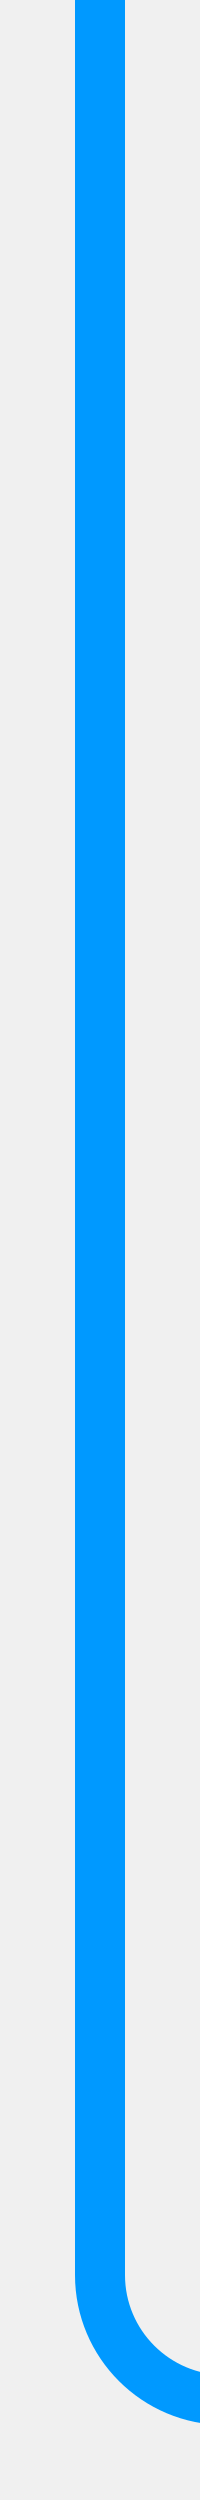
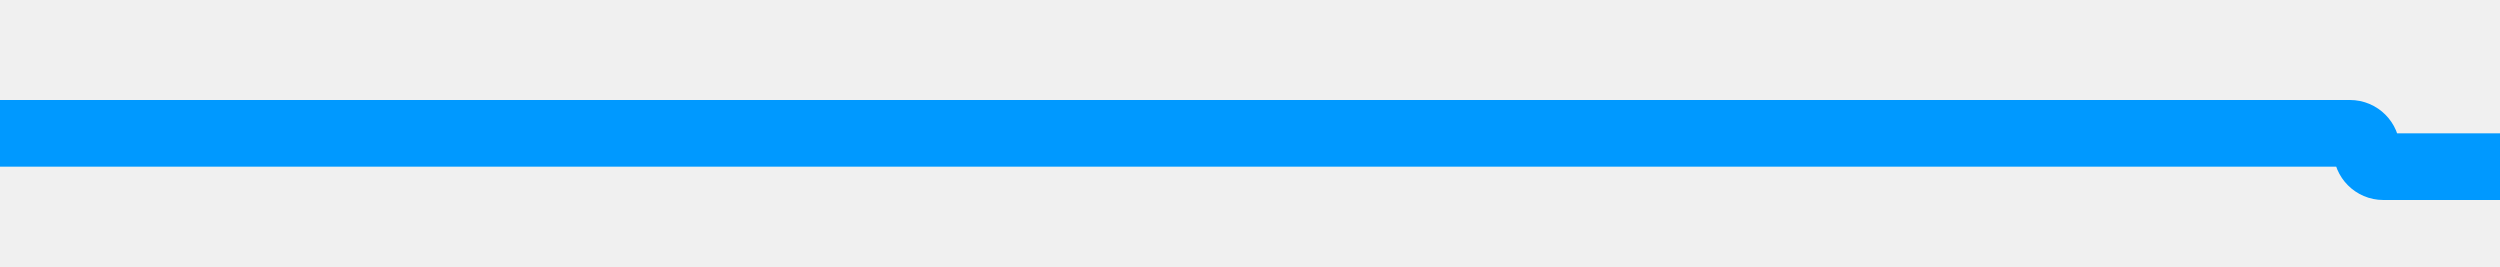
- <svg xmlns="http://www.w3.org/2000/svg" version="1.1" width="8px" height="100px" viewBox="322 277  8 100">
-   <defs>
-     <mask fill="white" id="clip21">
-       <path d="M 350 359  L 384 359  L 384 387  L 350 387  Z M 323 277  L 512 277  L 512 387  L 323 387  Z " fill-rule="evenodd" />
-     </mask>
-   </defs>
-   <path d="M 497 380.6  L 504 373  L 497 365.4  L 497 380.6  Z " fill-rule="nonzero" fill="#0099ff" stroke="none" mask="url(#clip21)" />
-   <path d="M 326 277  L 326 368  A 5 5  0 0 0 331 373  L 498 373  " stroke-width="2" stroke="#0099ff" fill="none" mask="url(#clip21)" />
+ <svg xmlns="http://www.w3.org/2000/svg" version="1.1" width="75px" height="8px" viewBox="679 229  75 8">
+   <path d="M 756 241.6  L 763 234  L 756 226.4  L 756 241.6  Z " fill-rule="nonzero" fill="#0099ff" stroke="none" />
+   <path d="M 679 233  L 749.5 233  A 0.5 0.5  0 0 1 750 233.5  A 0.5 0.5  0 0 0 750.5 234  L 757 234  " stroke-width="2" stroke="#0099ff" fill="none" />
</svg>
